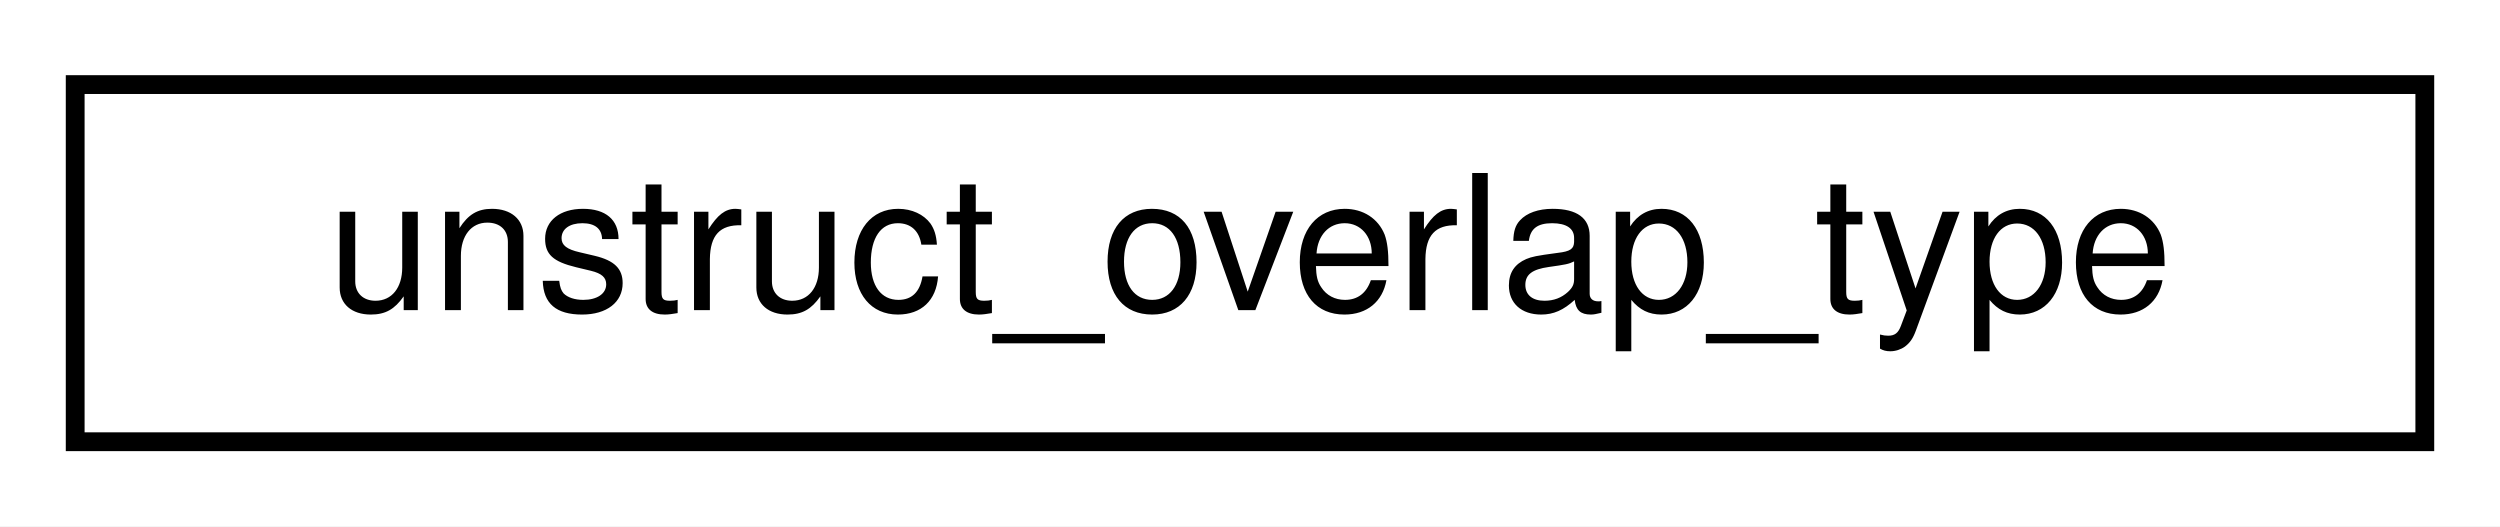
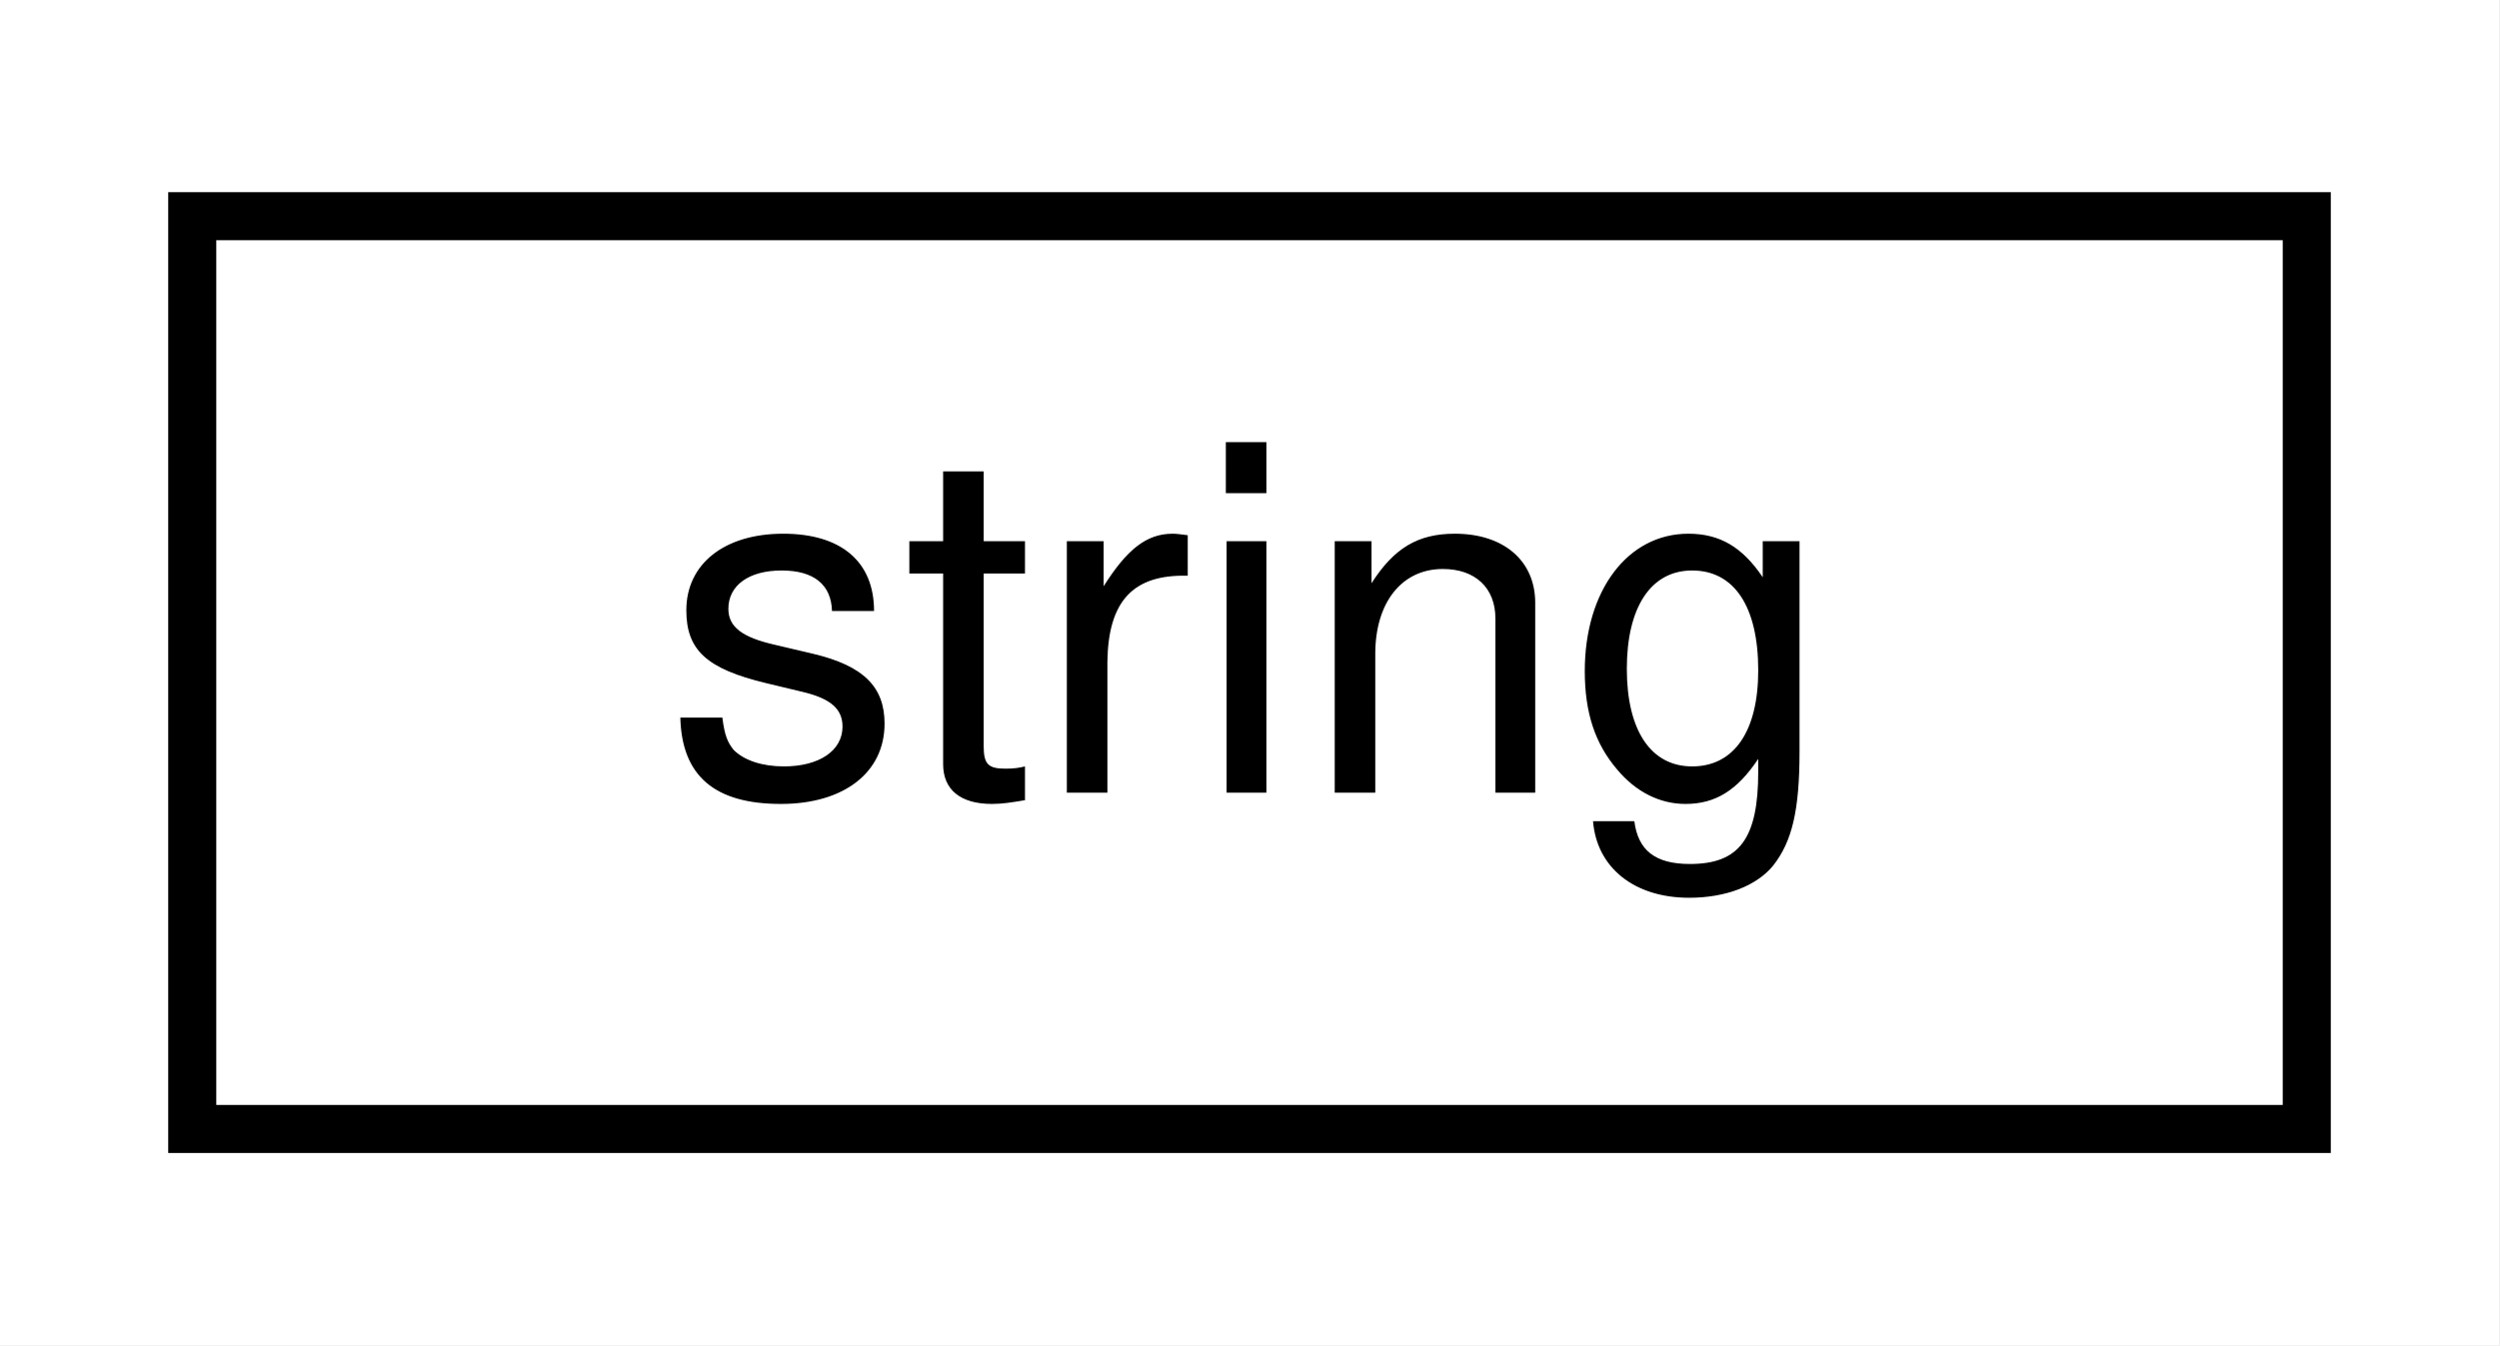
- <svg xmlns="http://www.w3.org/2000/svg" xmlns:xlink="http://www.w3.org/1999/xlink" width="133pt" height="28pt" viewBox="0.00 0.00 133.00 28.00">
+ <svg xmlns="http://www.w3.org/2000/svg" xmlns:xlink="http://www.w3.org/1999/xlink" width="52pt" height="28pt" viewBox="0.00 0.00 52.00 28.00">
  <g id="graph0" class="graph" transform="scale(1 1) rotate(0) translate(4 24)">
-     <polygon fill="white" stroke="transparent" points="-4,4 -4,-24 129,-24 129,4 -4,4" />
+     <polygon fill="white" stroke="transparent" points="-4,4 -4,-24 48,-24 48,4 -4,4" />
    <g id="node1" class="node">
      <g id="a_node1">
-         <a xlink:href="group__mpp__domains__mod.html#structmpp__domains__mod_1_1unstruct__overlap__type" target="_top" xlink:title="Private type.">
-           <polygon fill="white" stroke="black" points="0,-0.5 0,-19.5 125,-19.5 125,-0.5 0,-0.5" />
-           <text text-anchor="middle" x="62.5" y="-7.5" font-family="Helvetica,sans-Serif" font-size="10.00">unstruct_overlap_type</text>
+         <a xlink:href="group__fms__io__mod.html#interfacefms__io__mod_1_1string" target="_top" xlink:title=" ">
+           <polygon fill="white" stroke="black" points="0,-0.5 0,-19.5 44,-19.5 44,-0.5 0,-0.5" />
+           <text text-anchor="middle" x="22" y="-7.5" font-family="Helvetica,sans-Serif" font-size="10.00">string</text>
        </a>
      </g>
    </g>
  </g>
</svg>
